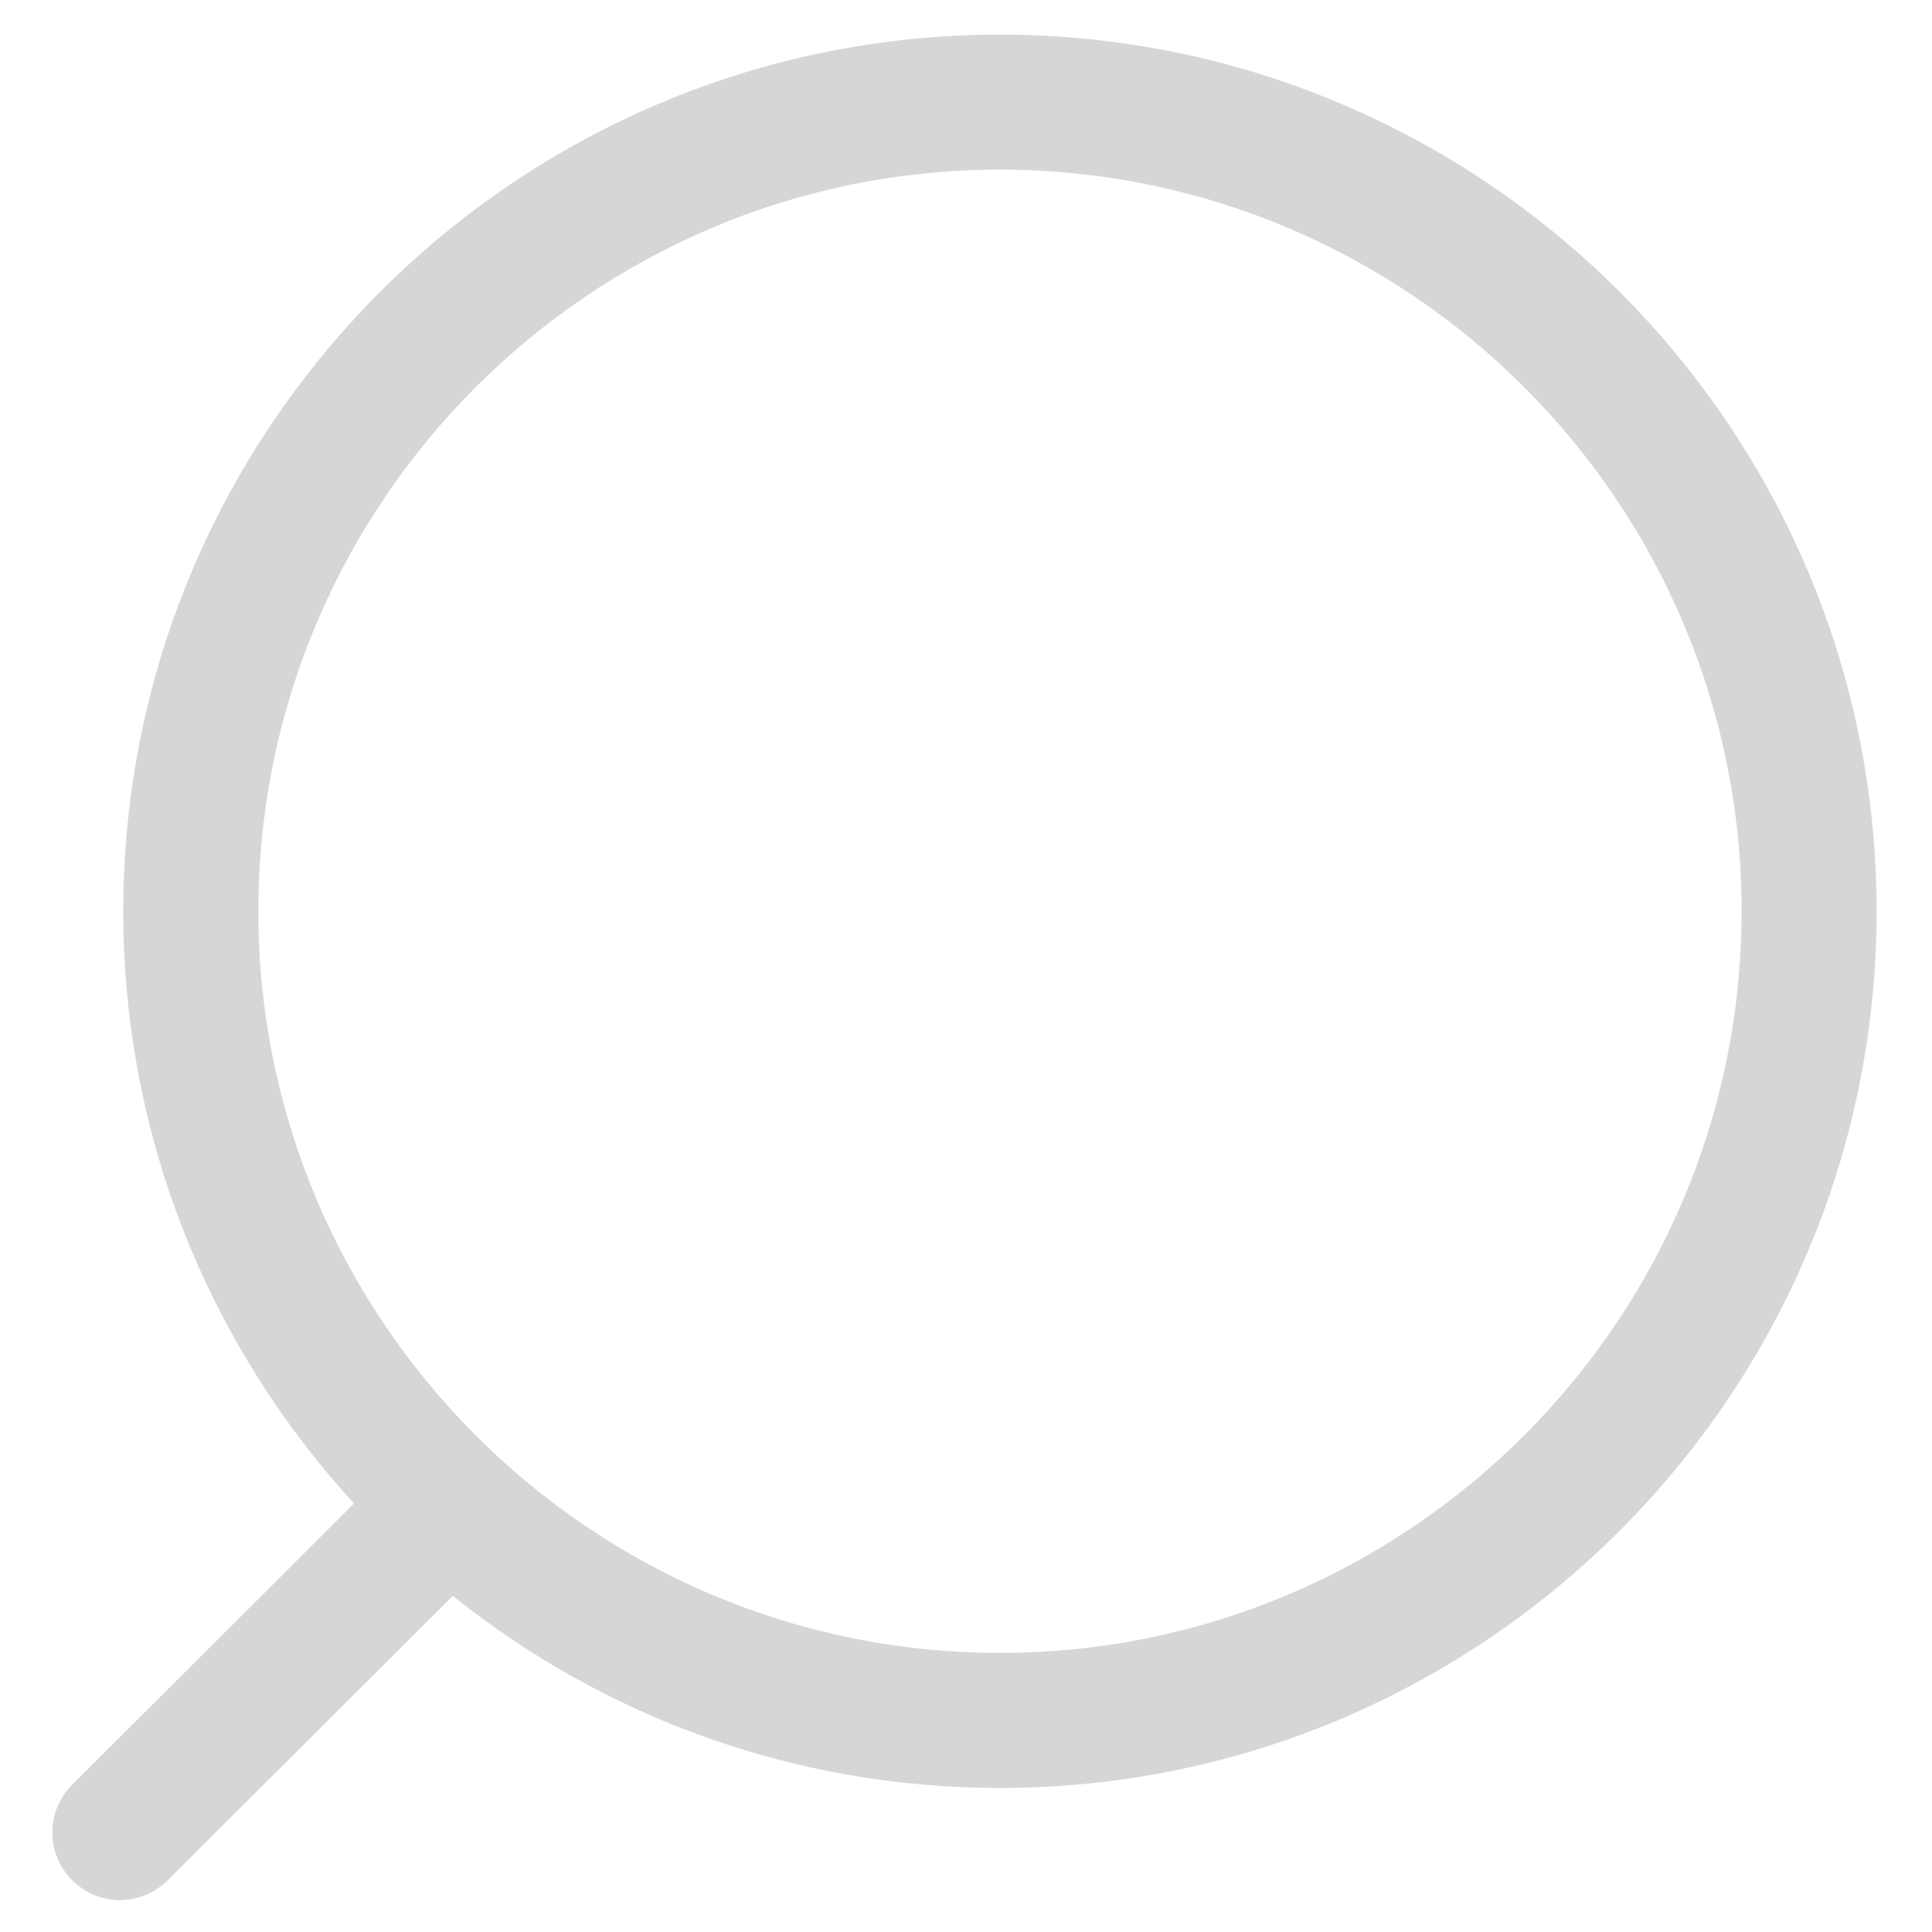
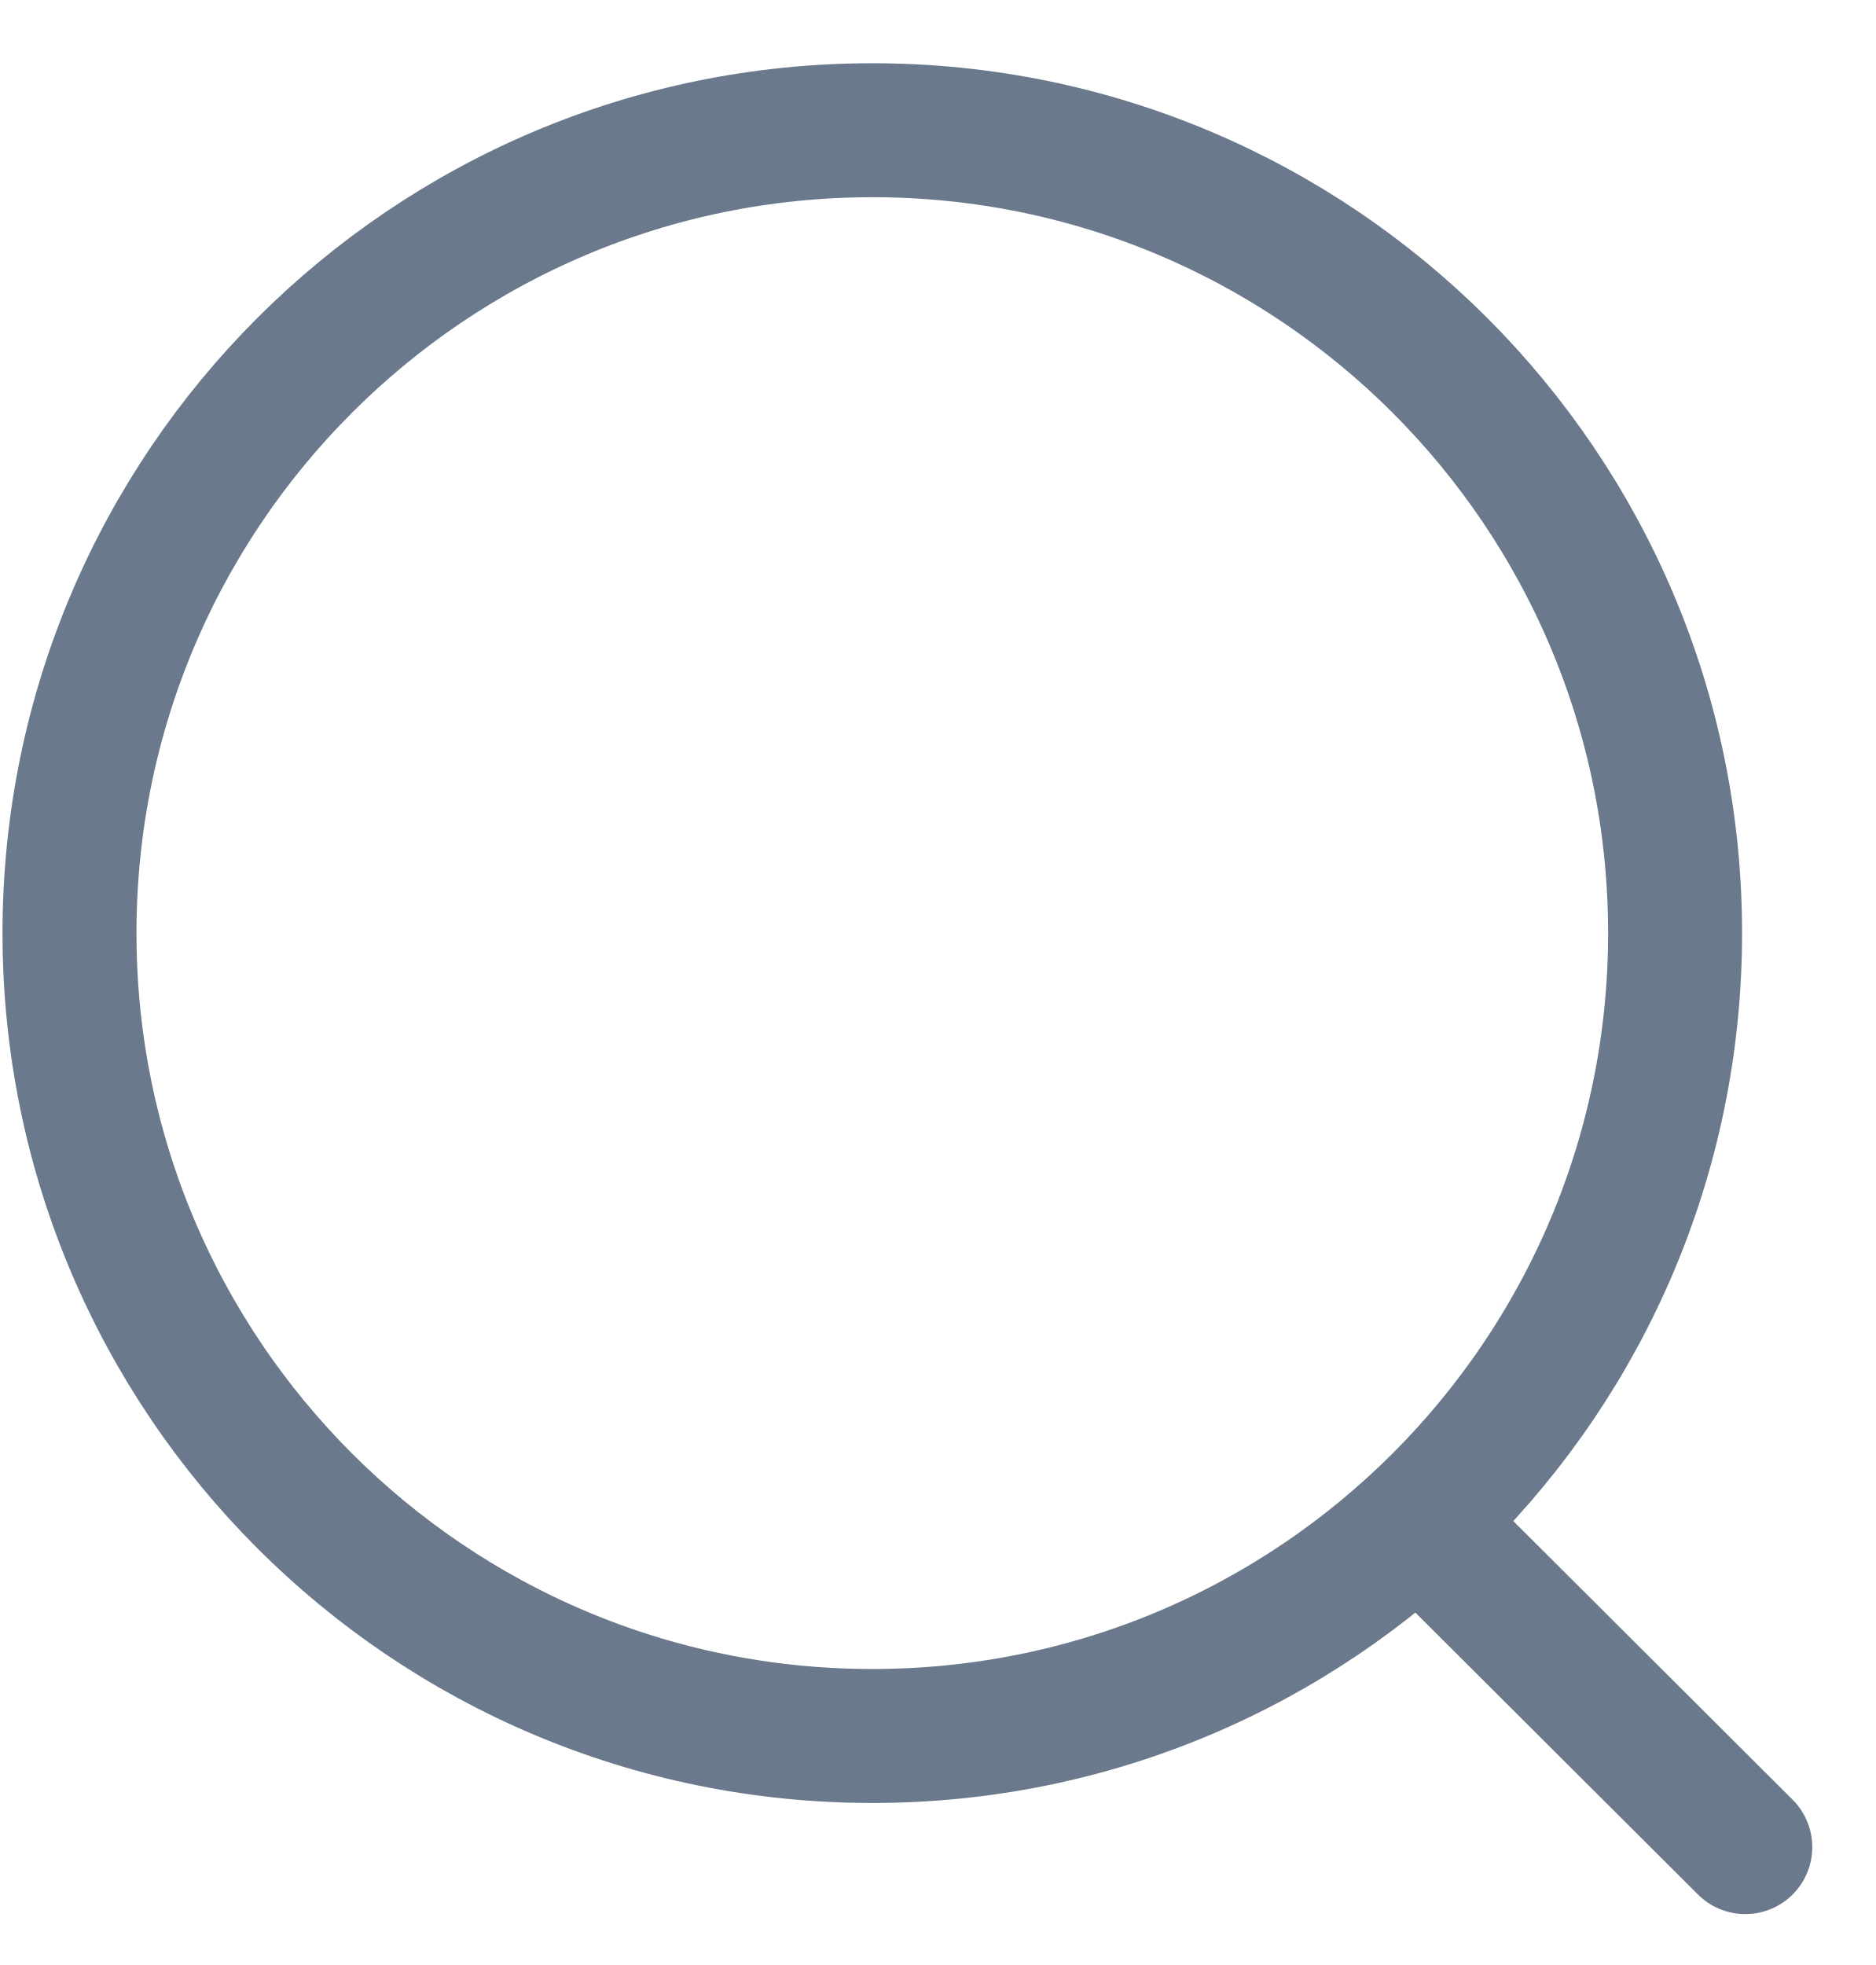
- <svg xmlns="http://www.w3.org/2000/svg" width="31" height="31" viewBox="0 0 31 31" fill="none">
-   <path fill-rule="evenodd" clip-rule="evenodd" d="M16.044 0.556C8.287 0.556 1.978 6.865 1.978 14.622C1.978 18.281 3.382 21.619 5.681 24.124L1.158 28.637C0.735 29.06 0.734 29.745 1.157 30.168C1.368 30.382 1.647 30.487 1.924 30.487C2.2 30.487 2.477 30.382 2.689 30.171L7.266 25.607C9.674 27.535 12.726 28.689 16.044 28.689C23.8 28.689 30.111 22.378 30.111 14.622C30.111 6.865 23.8 0.556 16.044 0.556ZM16.044 2.722C22.606 2.722 27.945 8.06 27.945 14.622C27.945 21.184 22.606 26.522 16.044 26.522C9.483 26.522 4.145 21.184 4.145 14.622C4.145 8.06 9.483 2.722 16.044 2.722Z" fill="#D6D6D6" />
+ <svg xmlns="http://www.w3.org/2000/svg" width="21" height="22" viewBox="0 0 21 22" fill="none">
+   <circle cx="9.767" cy="10.447" r="8.989" stroke="#6B798C" stroke-width="1.5" stroke-linecap="round" stroke-linejoin="round" />
+   <path d="M16.018 17.165L19.542 20.68" stroke="#6B798C" stroke-width="1.5" stroke-linecap="round" stroke-linejoin="round" />
</svg>
